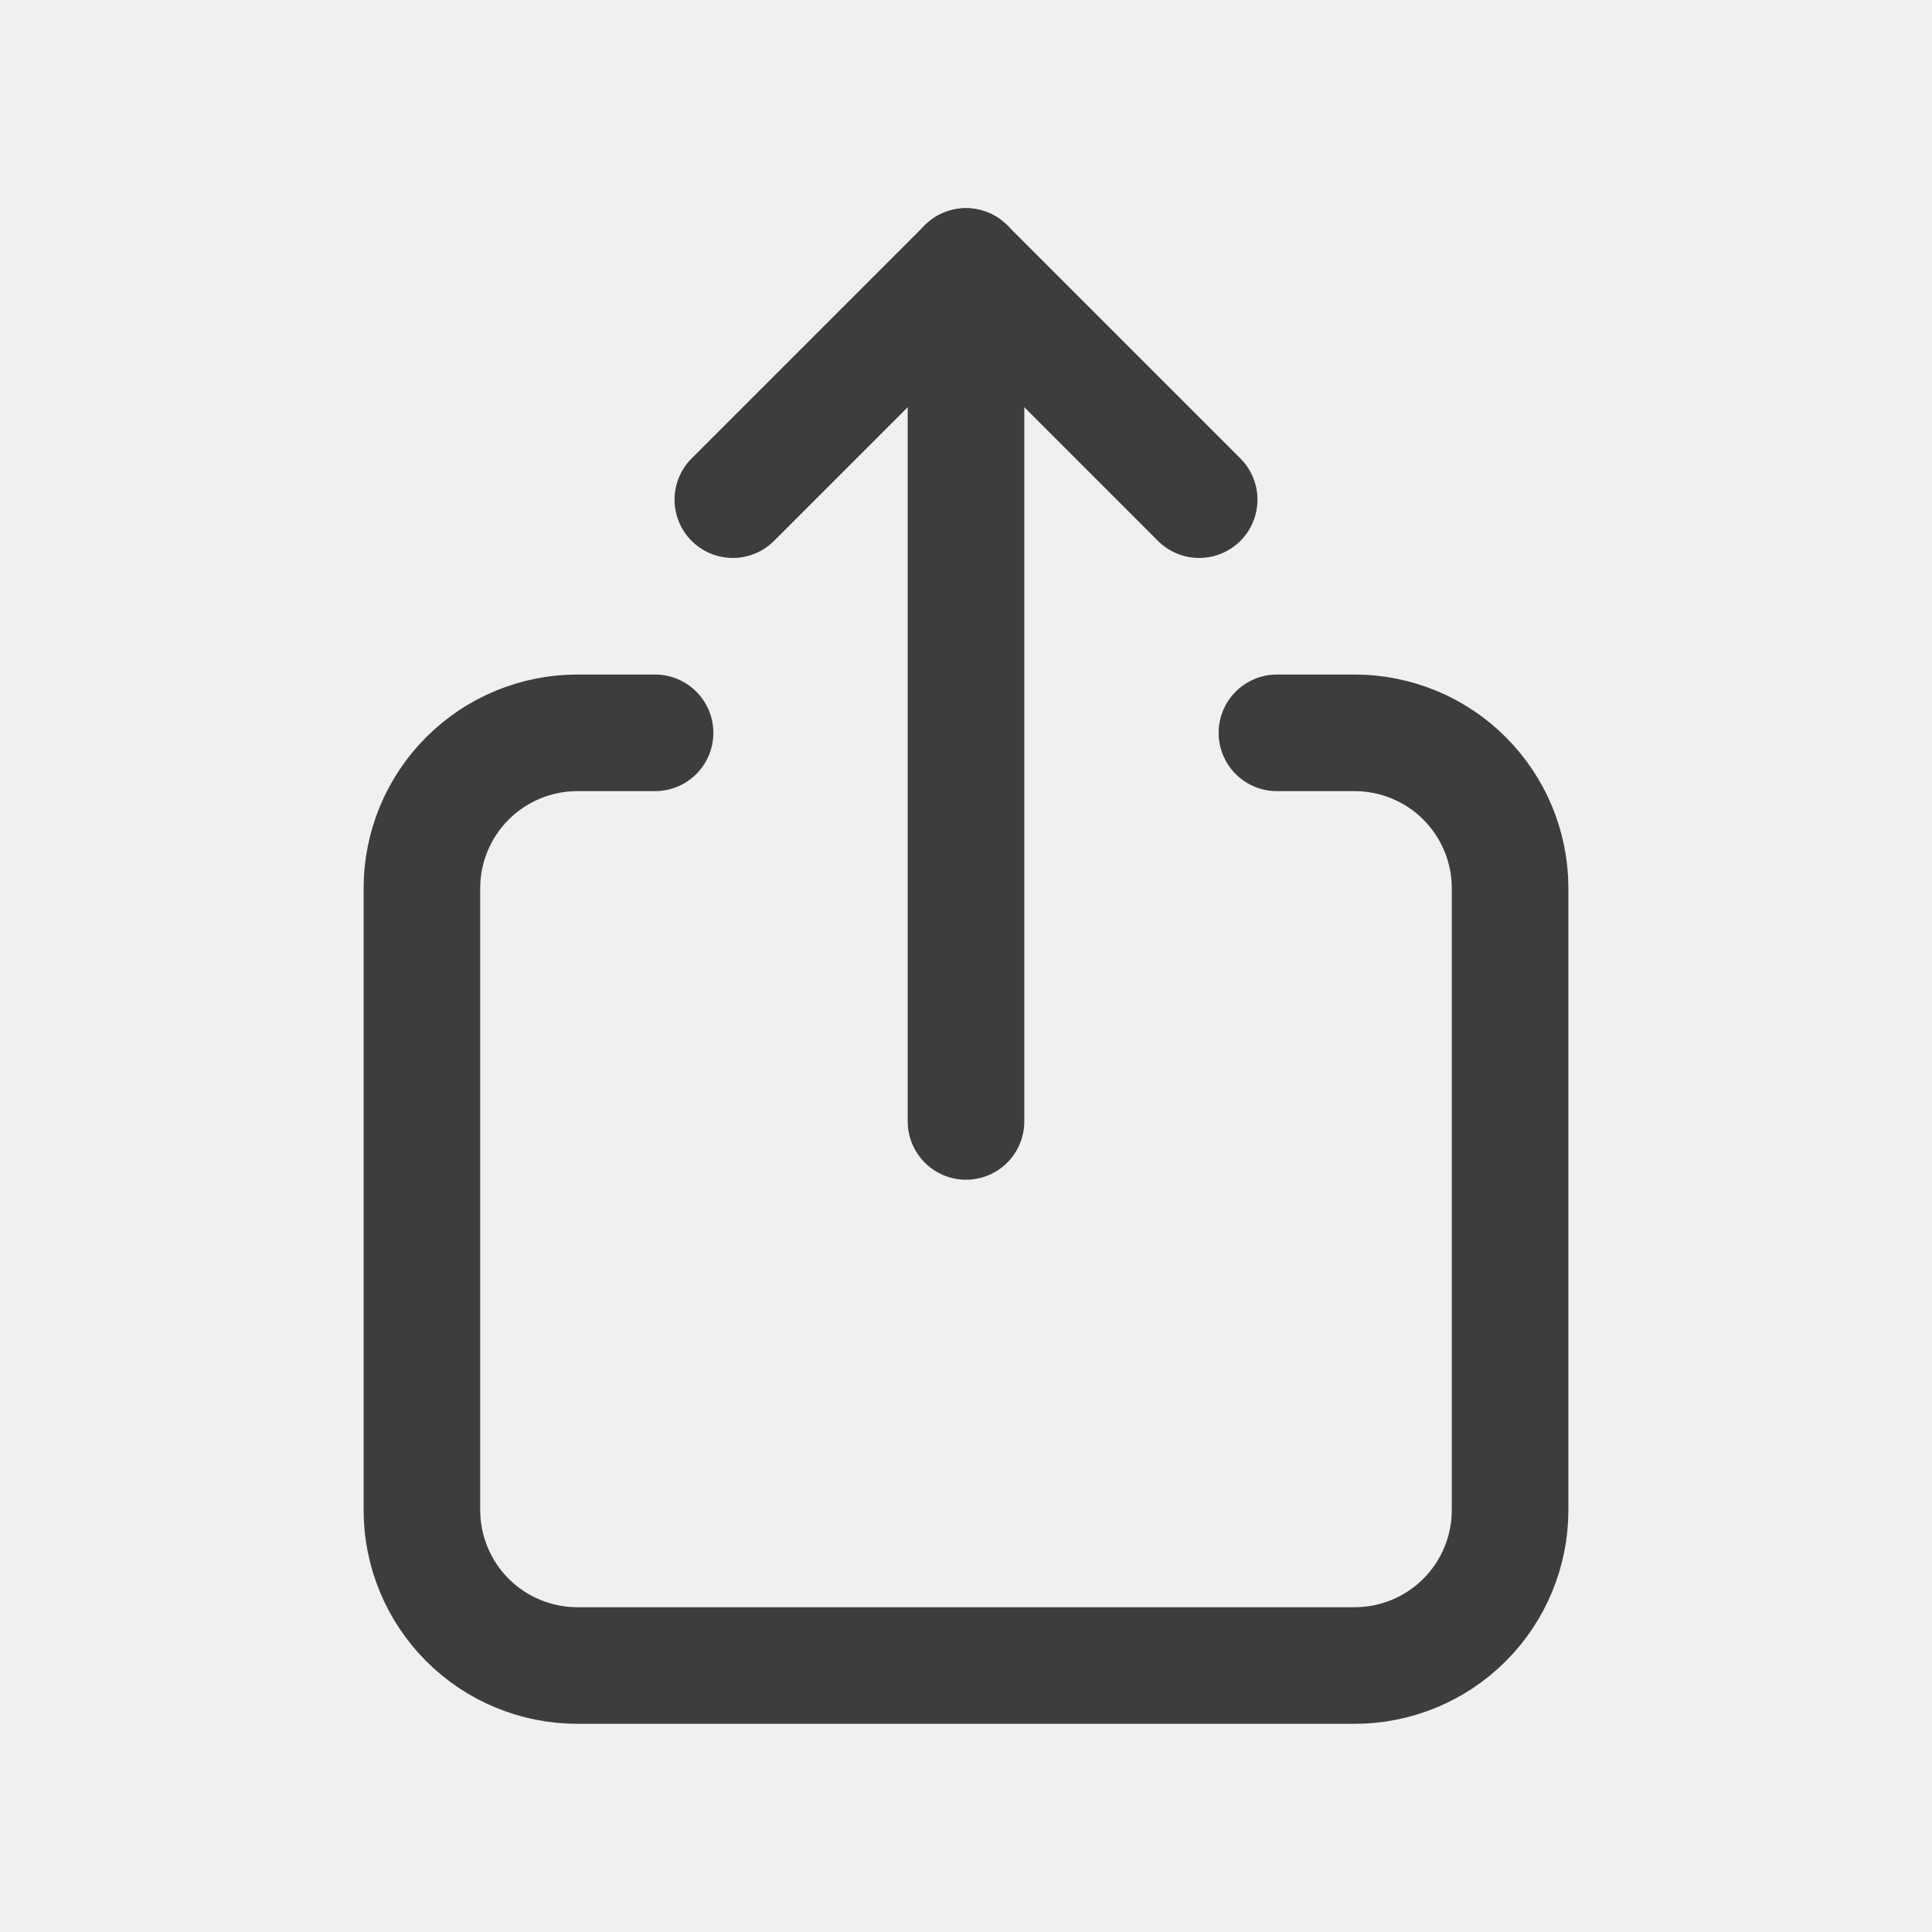
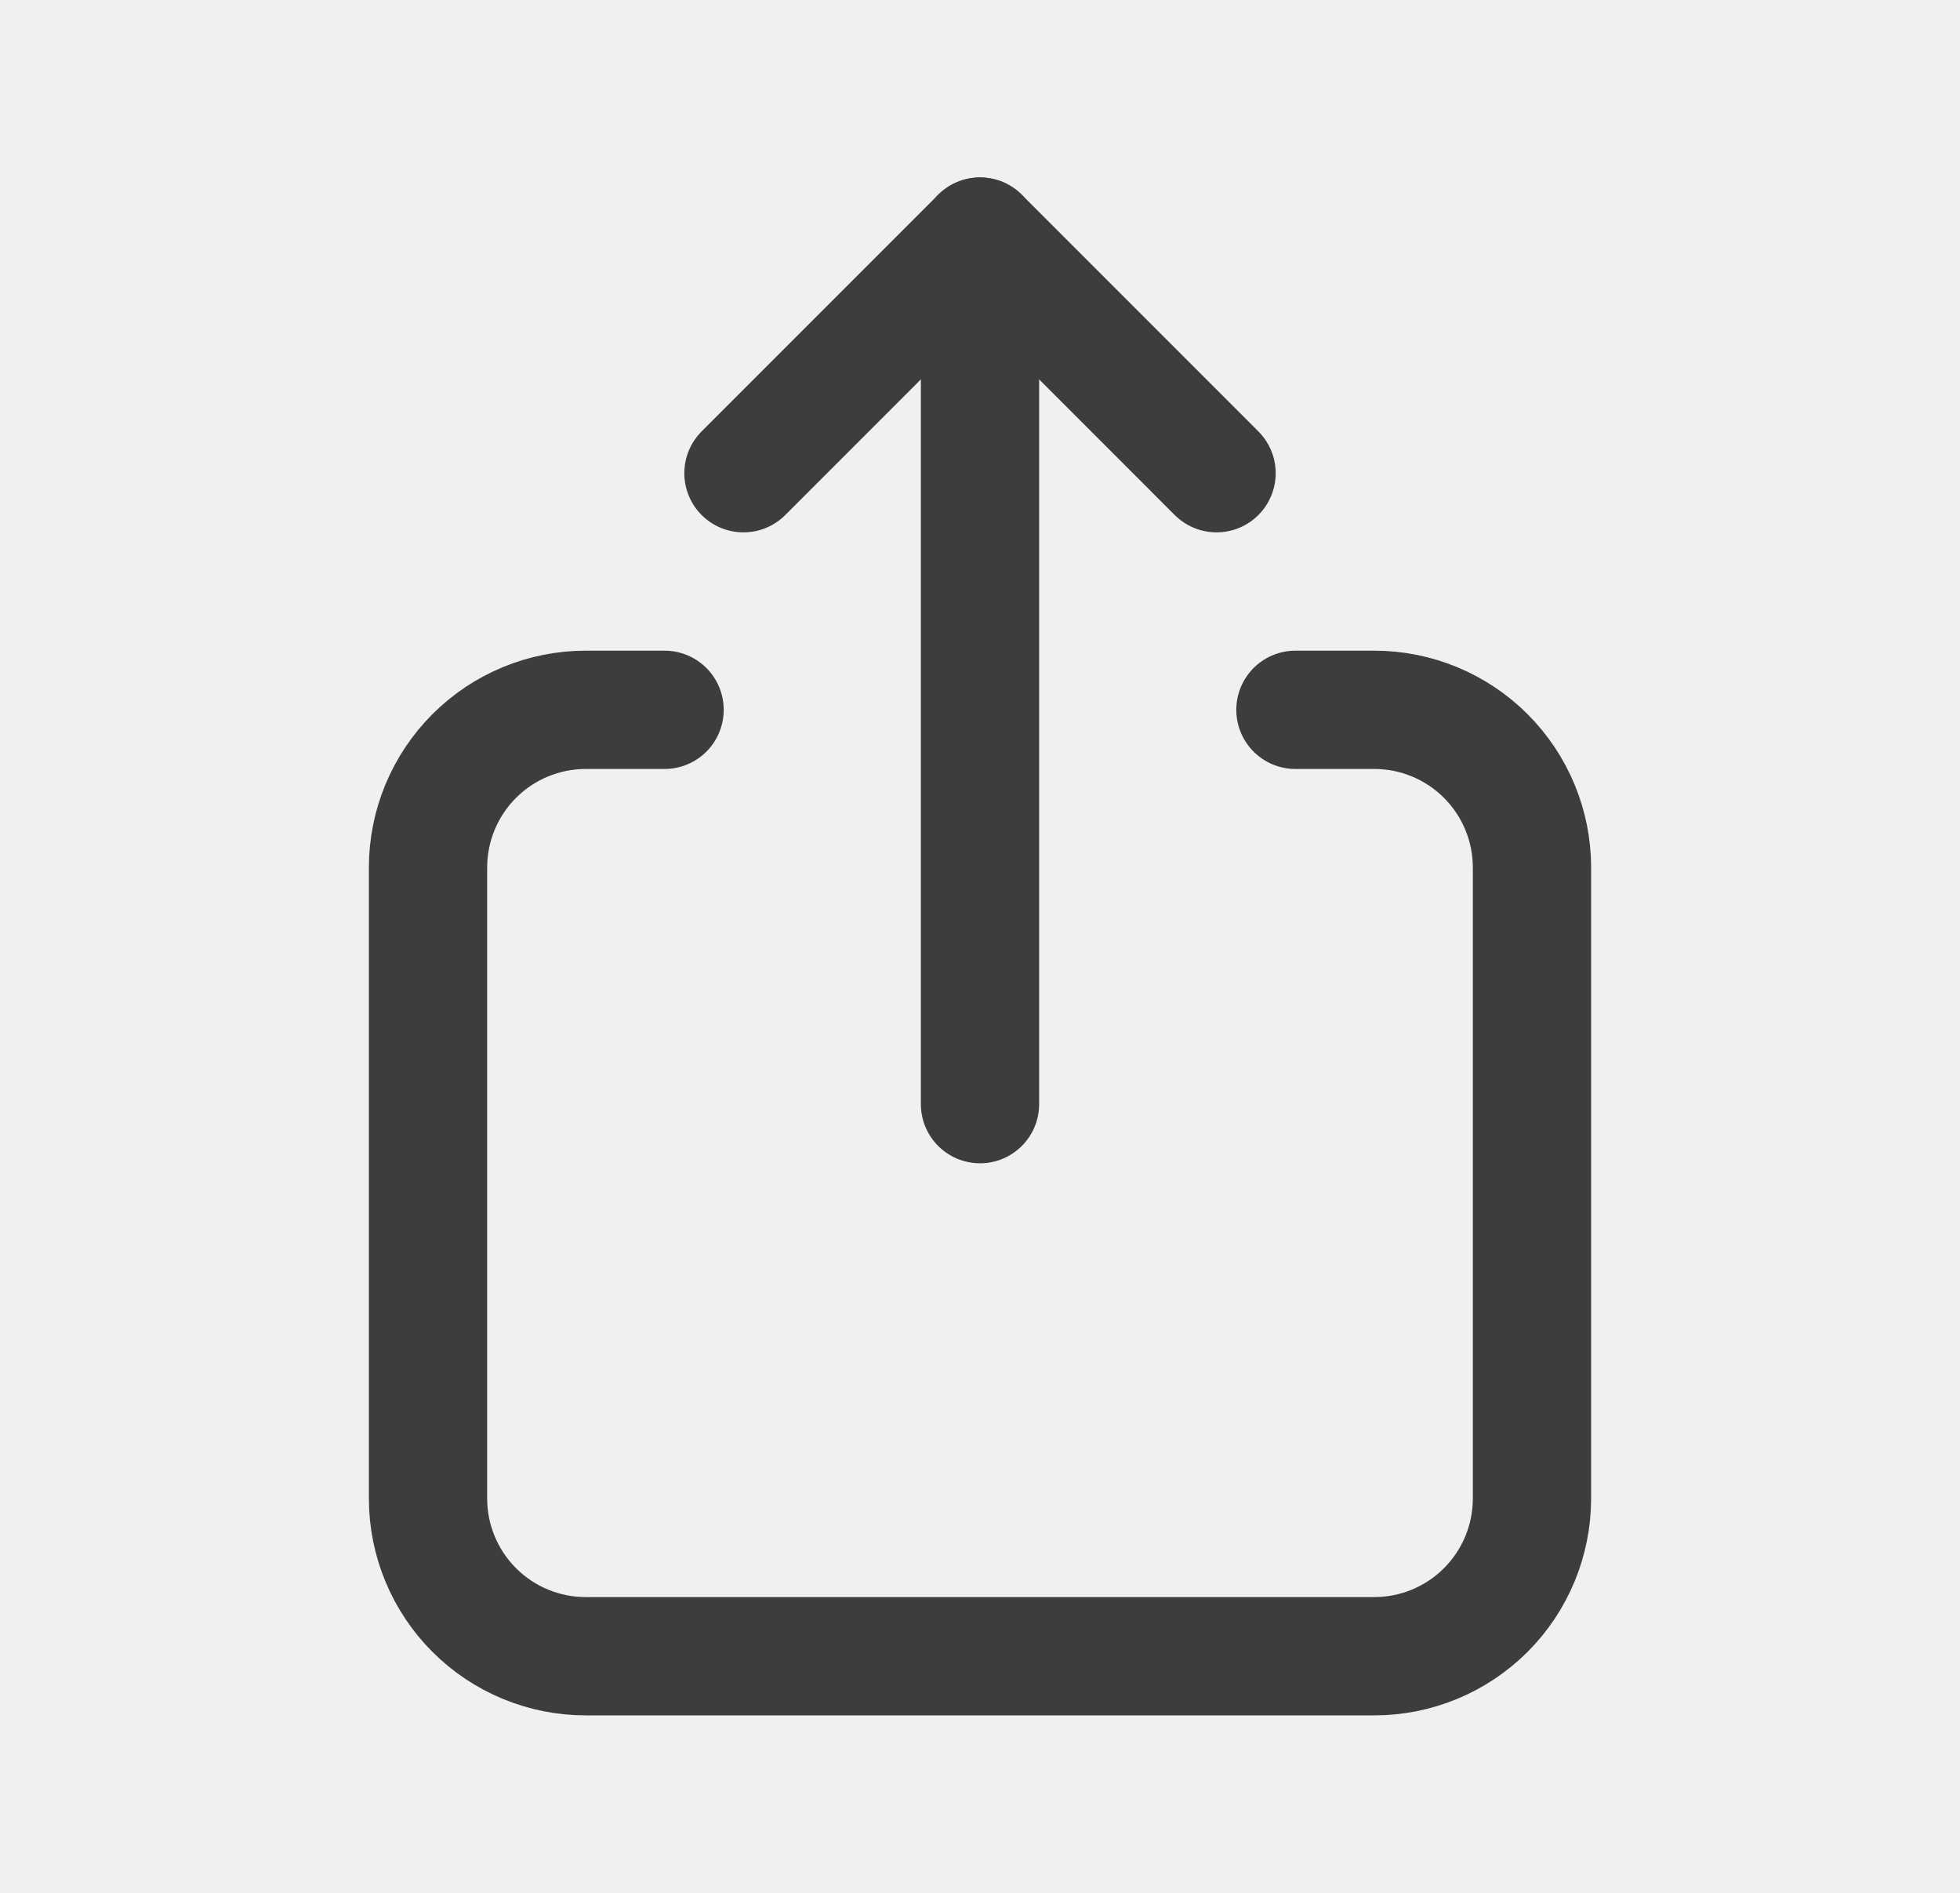
- <svg xmlns="http://www.w3.org/2000/svg" width="29" height="29" viewBox="0 0 29 29" fill="none">
-   <g clip-path="url(#clip0_6896_30728)">
-     <path d="M9.833 11H8.667C8.048 11 7.454 11.246 7.017 11.683C6.579 12.121 6.333 12.714 6.333 13.333V22.667C6.333 23.285 6.579 23.879 7.017 24.317C7.454 24.754 8.048 25 8.667 25H20.333C20.952 25 21.546 24.754 21.983 24.317C22.421 23.879 22.667 23.285 22.667 22.667V13.333C22.667 12.714 22.421 12.121 21.983 11.683C21.546 11.246 20.952 11 20.333 11H19.167" stroke="#3D3D3D" stroke-width="1.75" stroke-linecap="round" stroke-linejoin="round" />
-     <path d="M14.5 16.833V4" stroke="#3D3D3D" stroke-width="1.75" stroke-linecap="round" stroke-linejoin="round" />
-     <path d="M11 7.5L14.5 4L18 7.5" stroke="#3D3D3D" stroke-width="1.75" stroke-linecap="round" stroke-linejoin="round" />
+ <svg xmlns="http://www.w3.org/2000/svg" width="29" height="28" viewBox="0 0 29 28" fill="none">
+   <g clip-path="url(#clip0_6919_3799)">
+     <path d="M9.833 10.5H8.667C8.048 10.5 7.454 10.746 7.017 11.183C6.579 11.621 6.333 12.214 6.333 12.833V22.167C6.333 22.785 6.579 23.379 7.017 23.817C7.454 24.254 8.048 24.5 8.667 24.5H20.333C20.952 24.5 21.546 24.254 21.983 23.817C22.421 23.379 22.667 22.785 22.667 22.167V12.833C22.667 12.214 22.421 11.621 21.983 11.183C21.546 10.746 20.952 10.5 20.333 10.5H19.167" stroke="#3D3D3D" stroke-width="1.75" stroke-linecap="round" stroke-linejoin="round" />
+     <path d="M14.5 16.333V3.5" stroke="#3D3D3D" stroke-width="1.75" stroke-linecap="round" stroke-linejoin="round" />
+     <path d="M11 7L14.5 3.5L18 7" stroke="#3D3D3D" stroke-width="1.75" stroke-linecap="round" stroke-linejoin="round" />
  </g>
  <defs>
-     <clipPath id="clip0_6896_30728">
-       <rect width="28" height="28" fill="white" transform="translate(0.5 0.5)" />
+     <clipPath id="clip0_6919_3799">
+       <rect width="28" height="28" fill="white" transform="translate(0.5)" />
    </clipPath>
  </defs>
</svg>
